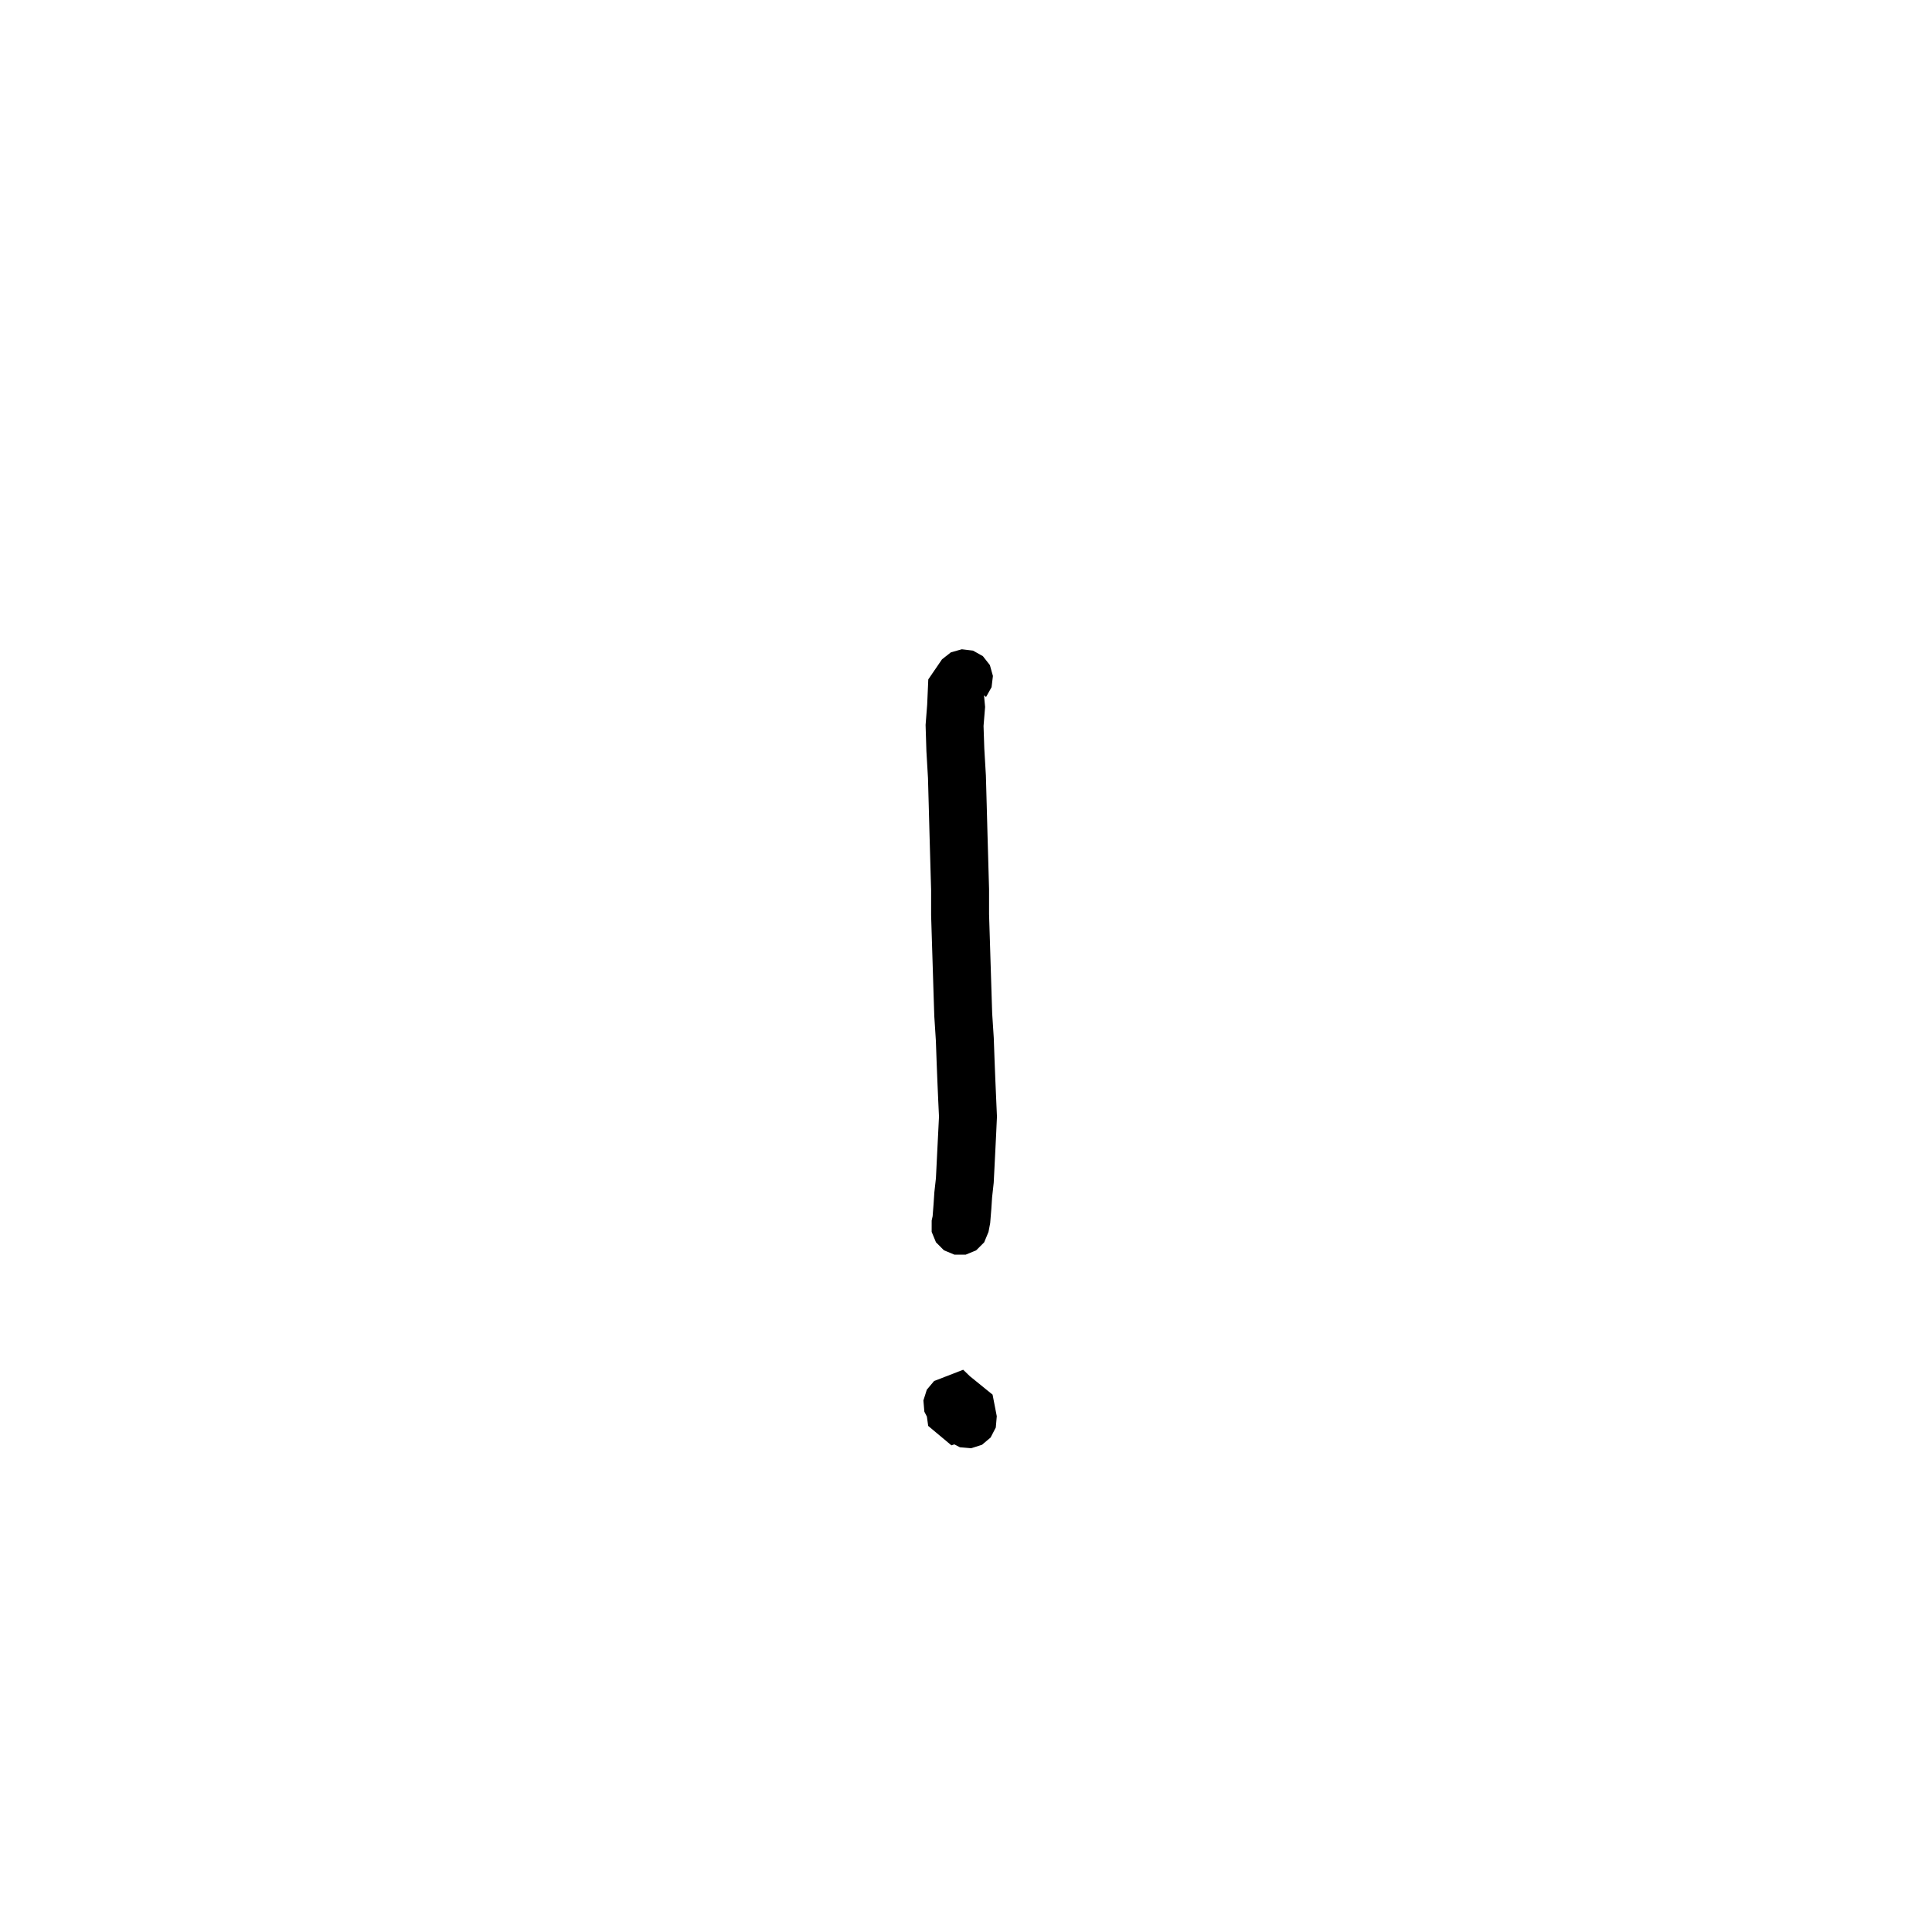
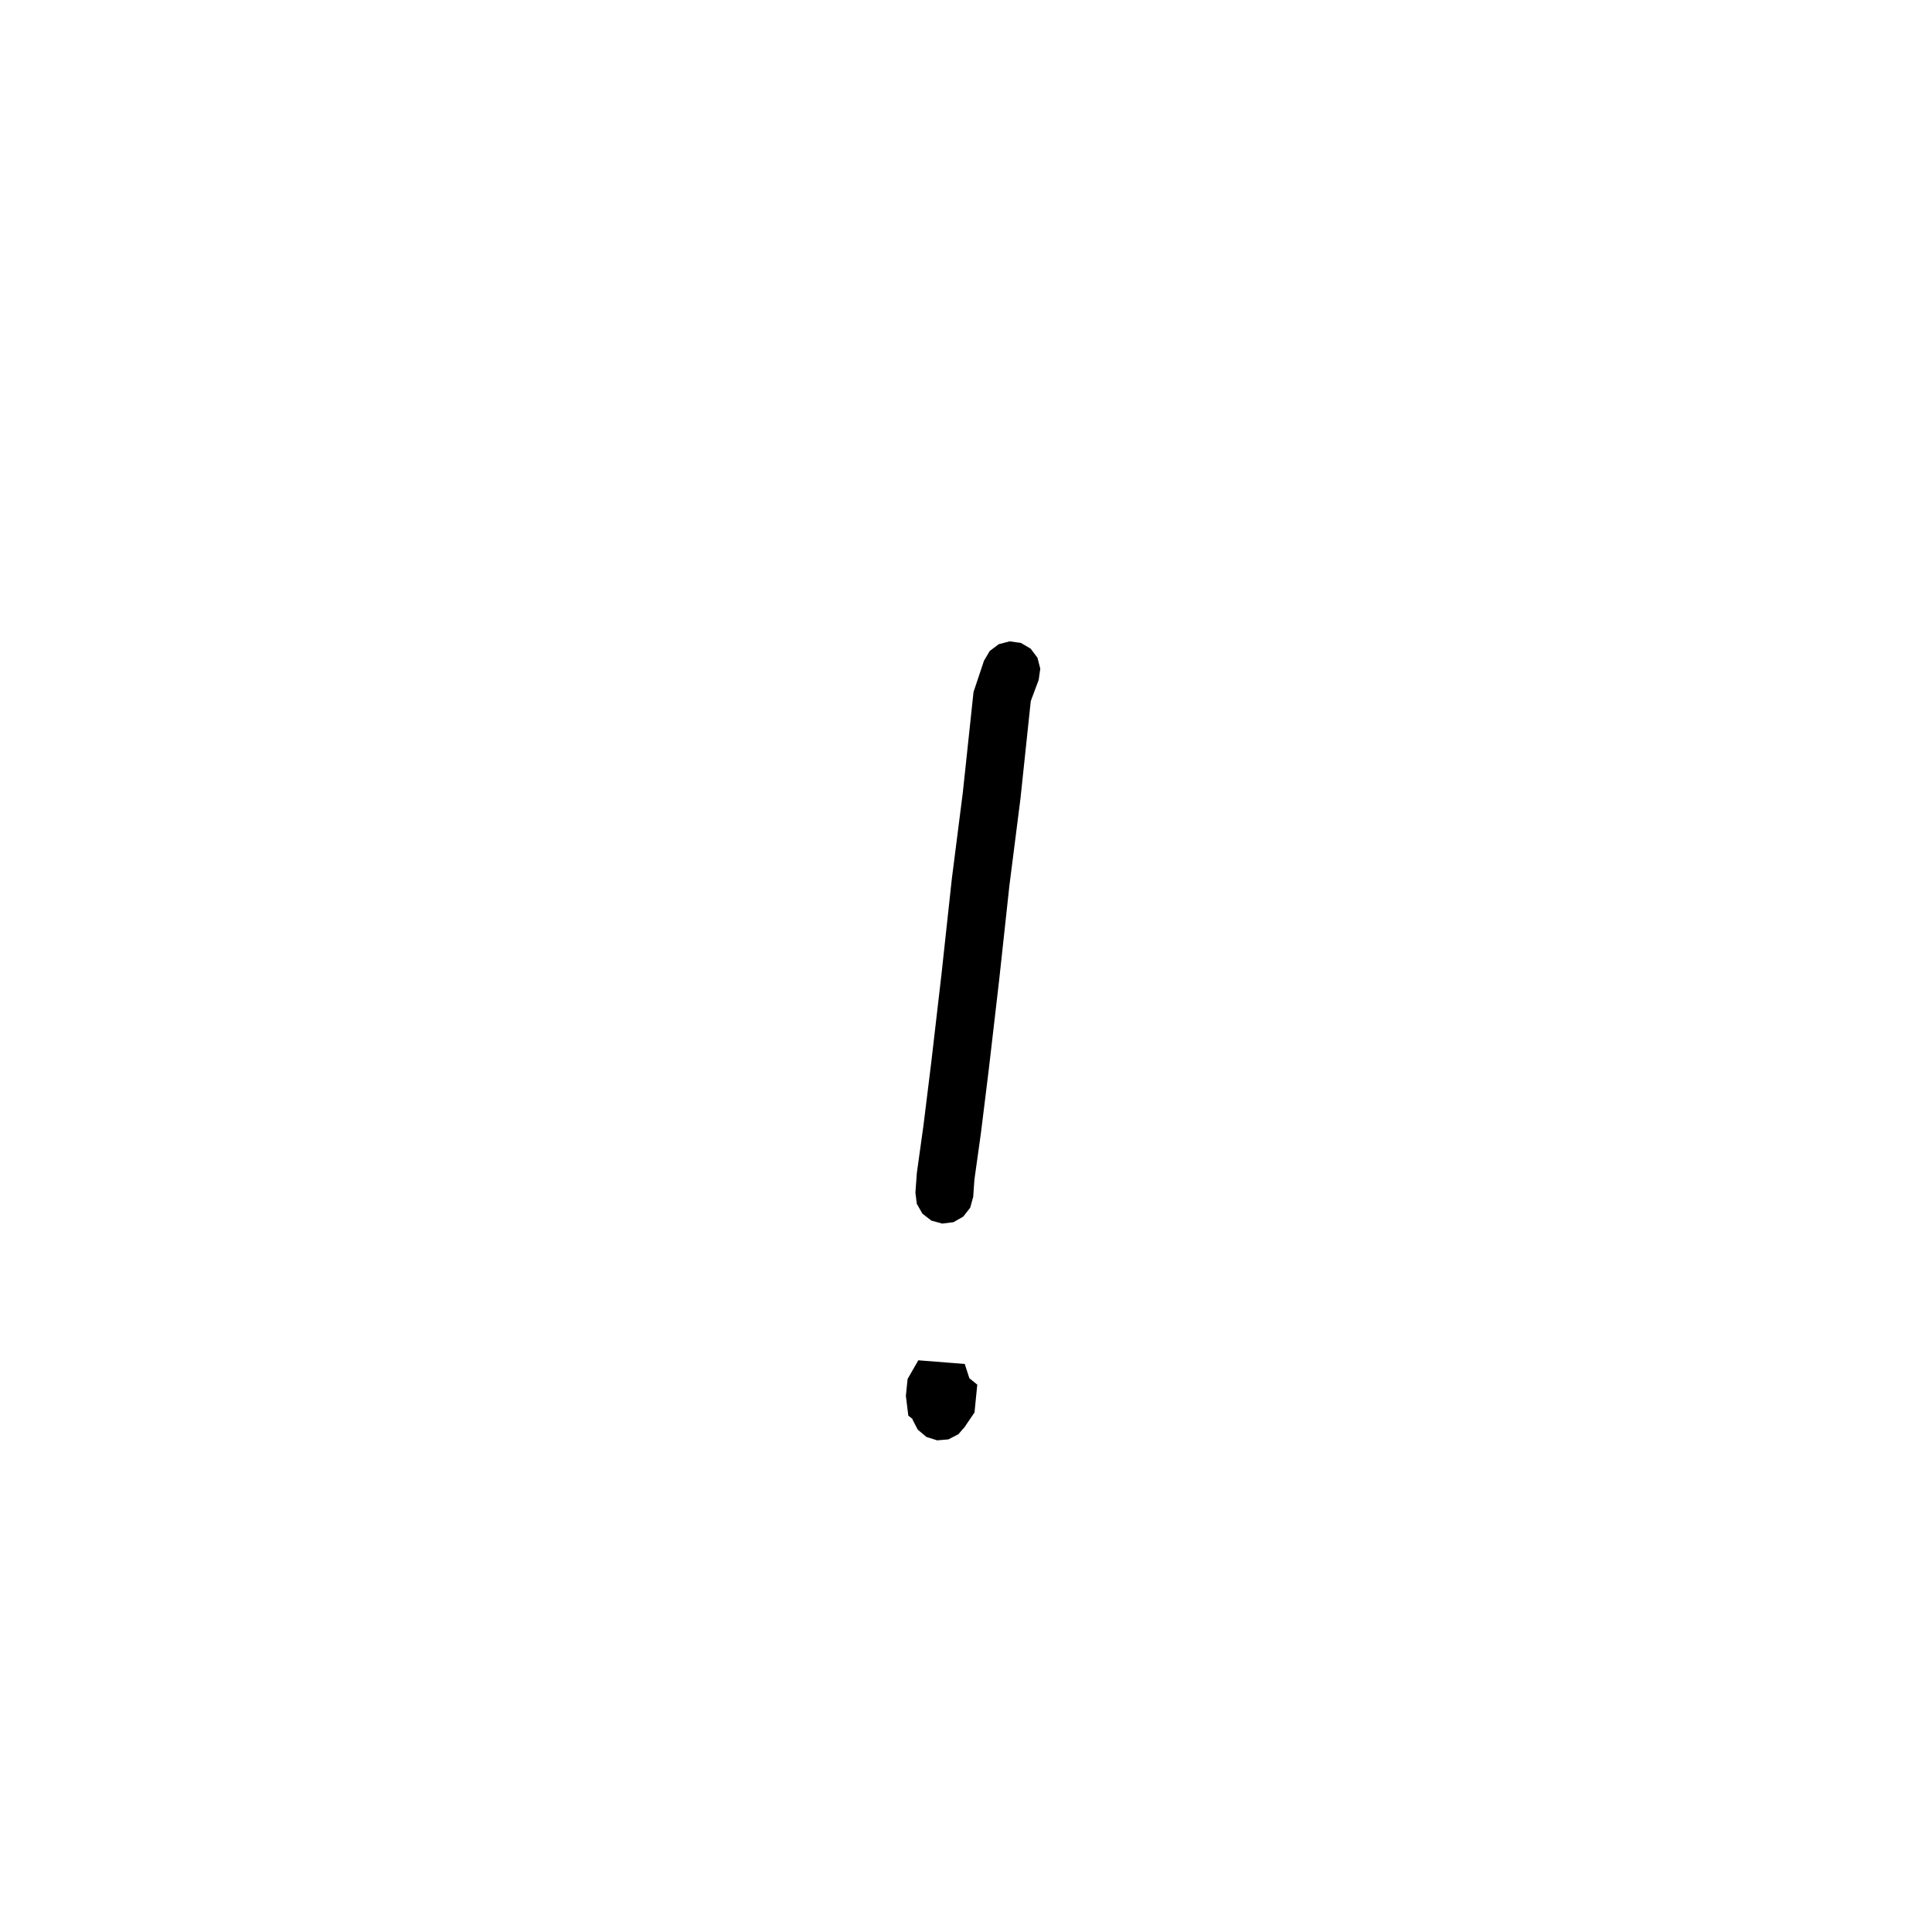
<svg xmlns="http://www.w3.org/2000/svg" viewBox="0 0 300 300" width="300" height="300">
-   <path d="M 146.277 102.378 L 144.143 105.498 L 143.973 109.406 L 143.725 112.573 L 143.852 116.656 L 144.096 120.805 L 144.216 125.144 L 144.338 129.676 L 144.461 133.965 L 144.582 138.19 L 144.582 142.111 L 144.706 146.1 L 144.829 150.018 L 144.951 153.939 L 145.077 157.809 L 145.322 161.616 L 145.442 164.986 L 145.565 168.065 L 145.688 170.894 L 145.806 173.388 L 145.689 175.74 L 145.567 178.183 L 145.444 180.632 L 145.33 182.952 L 145.09 185.103 L 144.961 187.016 L 144.818 188.852 L 144.669 189.526 L 144.667 191.281 L 145.337 192.904 L 146.578 194.147 L 148.199 194.821 L 149.955 194.823 L 151.578 194.152 L 152.821 192.912 L 153.494 191.291 L 153.754 189.924 L 153.937 187.678 L 154.053 185.918 L 154.302 183.66 L 154.433 181.082 L 154.556 178.633 L 154.678 176.178 L 154.806 173.388 L 154.679 170.494 L 154.557 167.69 L 154.436 164.647 L 154.311 161.159 L 154.066 157.374 L 153.947 153.653 L 153.824 149.737 L 153.702 145.819 L 153.581 141.971 L 153.581 138.055 L 153.457 133.708 L 153.335 129.426 L 153.213 124.897 L 153.088 120.42 L 152.842 116.242 L 152.724 112.733 L 152.966 109.778 L 152.796 107.971 L 153.111 108.235 L 153.971 106.704 L 154.181 104.961 L 153.707 103.27 L 152.622 101.889 L 151.092 101.029 L 149.349 100.819 L 147.658 101.293 Z" fill="black" fill-rule="nonzero" />
-   <path d="M 154.779 219.911 L 154.127 216.559 L 150.662 213.746 L 145.769 214.359 L 143.654 218.01 L 144.128 221.413 L 147.738 224.434 L 152.713 222.759 L 154.058 219.406 L 153.681 216.673 L 149.562 212.695 L 145.046 214.445 L 143.915 215.789 L 143.385 217.462 L 143.535 219.212 L 144.343 220.77 L 145.686 221.901 L 147.36 222.432 L 149.11 222.281 L 150.668 221.473 L 148.193 221.591 L 145.217 219.735 L 145.085 218.716 L 145.94 216.833 L 149.69 215.648 L 152.321 217.689 L 152.55 219.378 L 151.169 221.559 L 147.502 222.173 L 146.077 220.584 L 145.834 220.905 L 146.364 222.579 L 147.495 223.922 L 149.054 224.73 L 150.803 224.881 L 152.477 224.35 L 153.82 223.219 L 154.628 221.661 Z" fill="black" fill-rule="nonzero" />
+   <path d="M 152.793 102.595 L 151.167 107.464 L 149.51 123.033 L 147.796 136.496 L 146.201 151.213 L 144.613 164.896 L 143.395 174.765 L 142.369 182.115 L 142.144 185.19 L 142.363 186.932 L 143.232 188.457 L 144.619 189.534 L 146.312 189.999 L 148.054 189.78 L 149.58 188.911 L 150.657 187.524 L 151.121 185.831 L 151.304 183.191 L 152.319 175.929 L 153.55 165.961 L 155.145 152.215 L 156.735 137.545 L 158.45 124.069 L 160.058 108.862 L 161.288 105.568 L 161.534 103.83 L 161.095 102.129 L 160.04 100.726 L 158.527 99.834 L 156.789 99.589 L 155.089 100.027 L 153.686 101.083 Z" fill="black" fill-rule="nonzero" />
+   <path d="M 150.493 219.681 L 150.705 217.767 L 150.886 215.14 L 149.805 211.793 L 142.594 211.226 L 140.934 214.12 L 140.663 216.735 L 141.042 219.824 L 145.491 223.298 L 149.643 221.794 L 151.322 219.33 L 151.75 215.003 L 147.724 211.757 L 145.97 211.671 L 144.317 212.264 L 143.017 213.443 L 142.267 215.031 L 142.182 216.785 L 142.774 218.438 L 143.954 219.738 L 145.541 220.488 L 143.148 217.65 L 142.922 216.099 L 143.622 215.104 L 146.305 214.335 L 149.529 216.829 L 149.663 216.735 L 149.638 216.411 L 148.957 217.59 L 142.481 217.024 L 141.889 215.39 L 141.744 216.927 L 141.548 218.687 L 141.698 220.436 L 142.506 221.995 L 143.85 223.126 L 145.523 223.656 L 147.273 223.506 L 148.832 222.698 L 149.962 221.354 Z" fill="black" fill-rule="nonzero" />
</svg>
